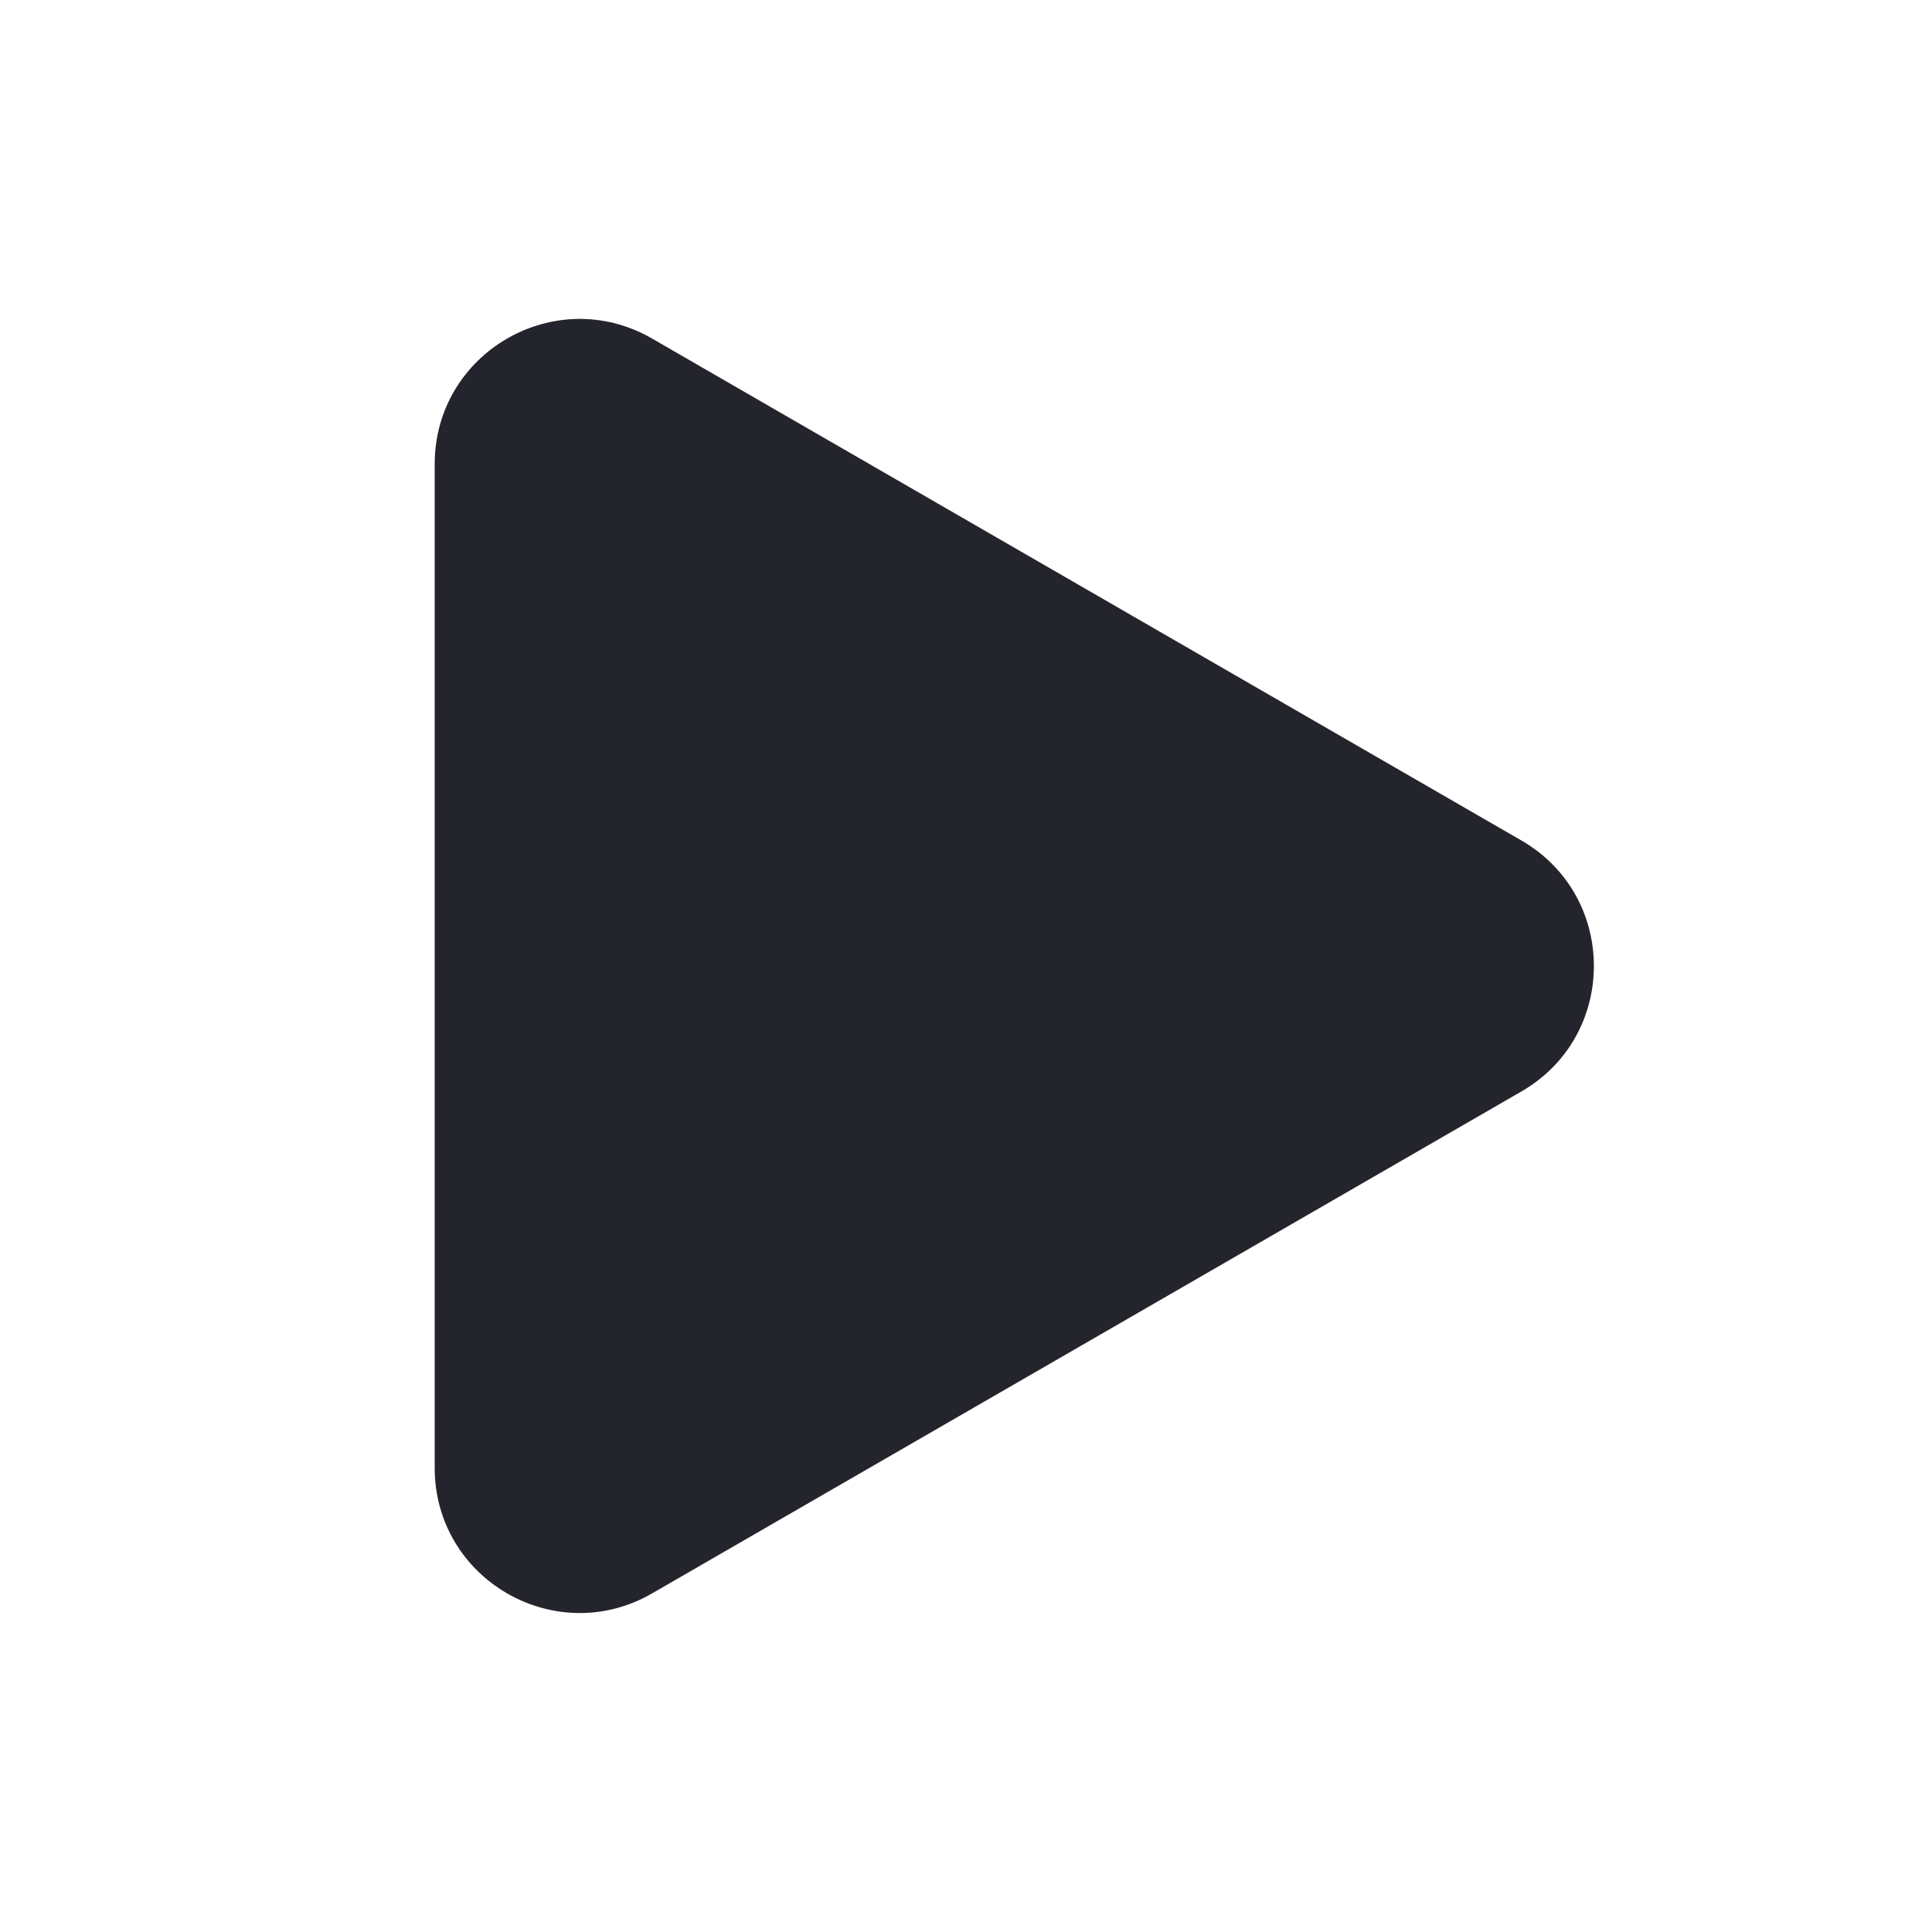
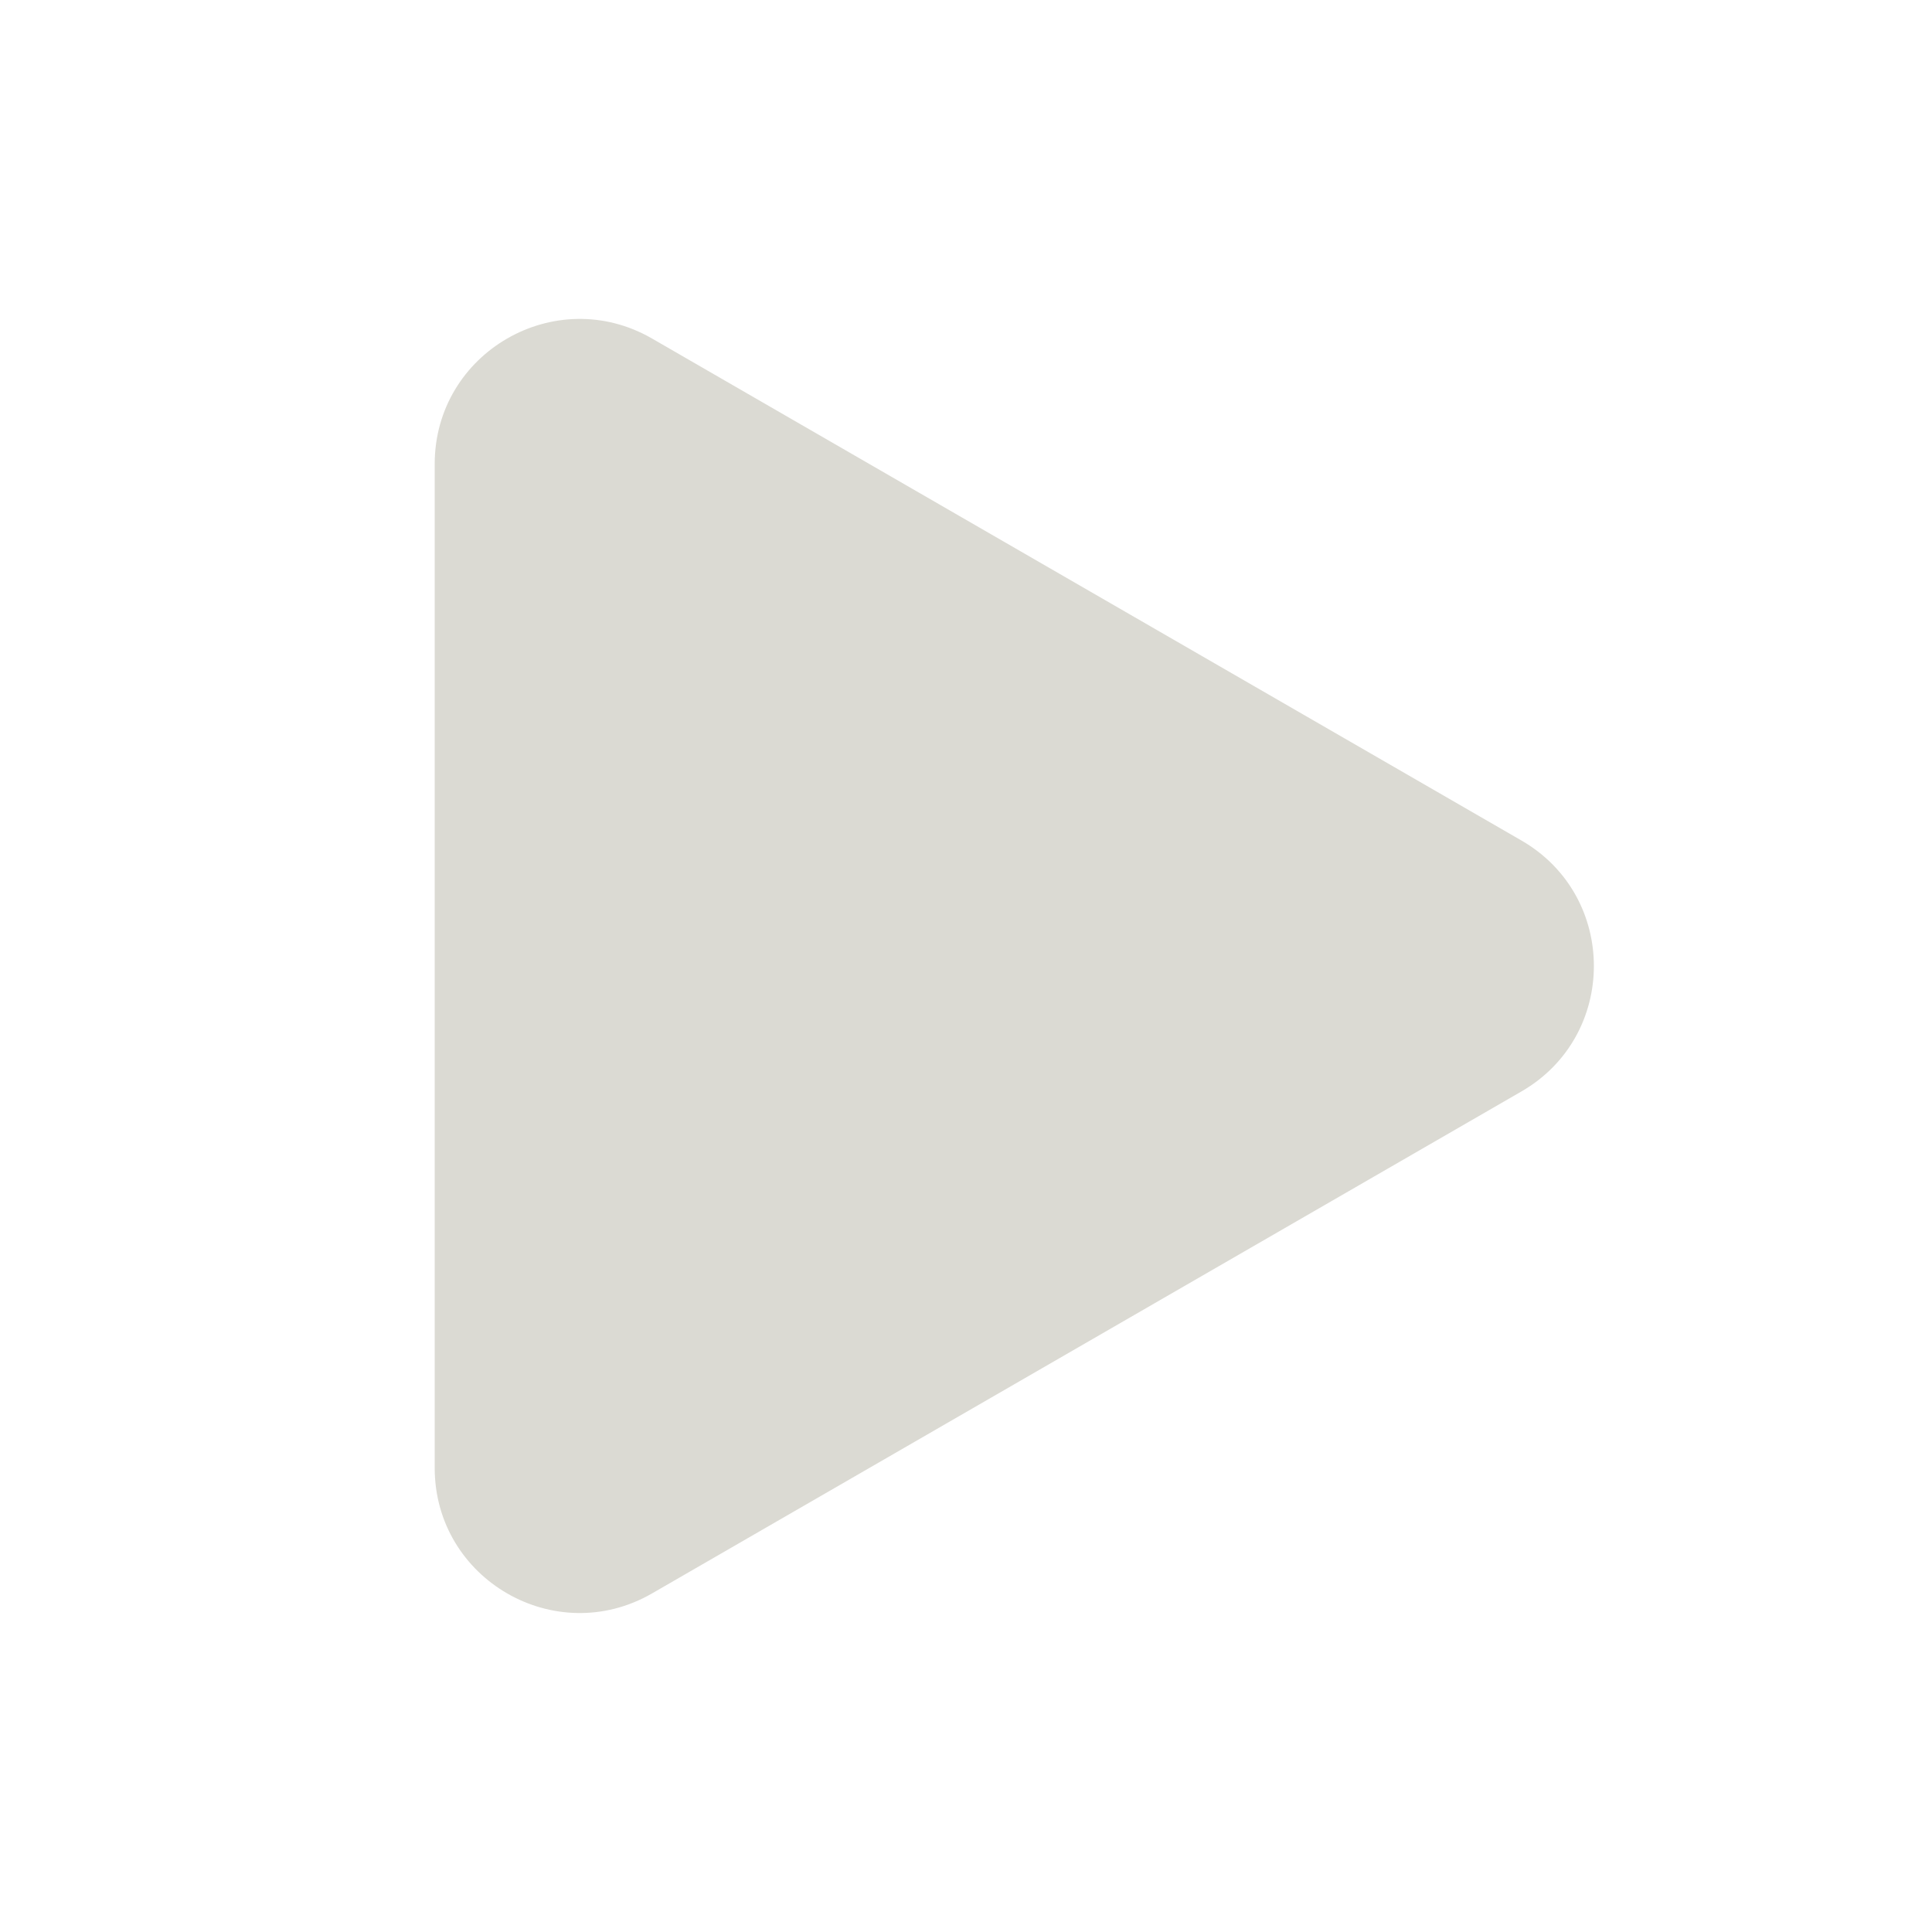
<svg xmlns="http://www.w3.org/2000/svg" width="80" height="80" viewBox="0 0 80 80" fill="none">
-   <path d="M62.999 34.803C66.999 37.112 66.999 42.886 62.999 45.195L27 65.98C23 68.289 18 65.402 18 60.784L18 19.214C18 14.596 23 11.709 27 14.018L62.999 34.803Z" fill="#24252C" />
+   <path d="M62.999 34.803C66.999 37.112 66.999 42.886 62.999 45.195L27 65.98C23 68.289 18 65.402 18 60.784L18 19.214C18 14.596 23 11.709 27 14.018L62.999 34.803Z" fill="#DBDAD3" />
</svg>
